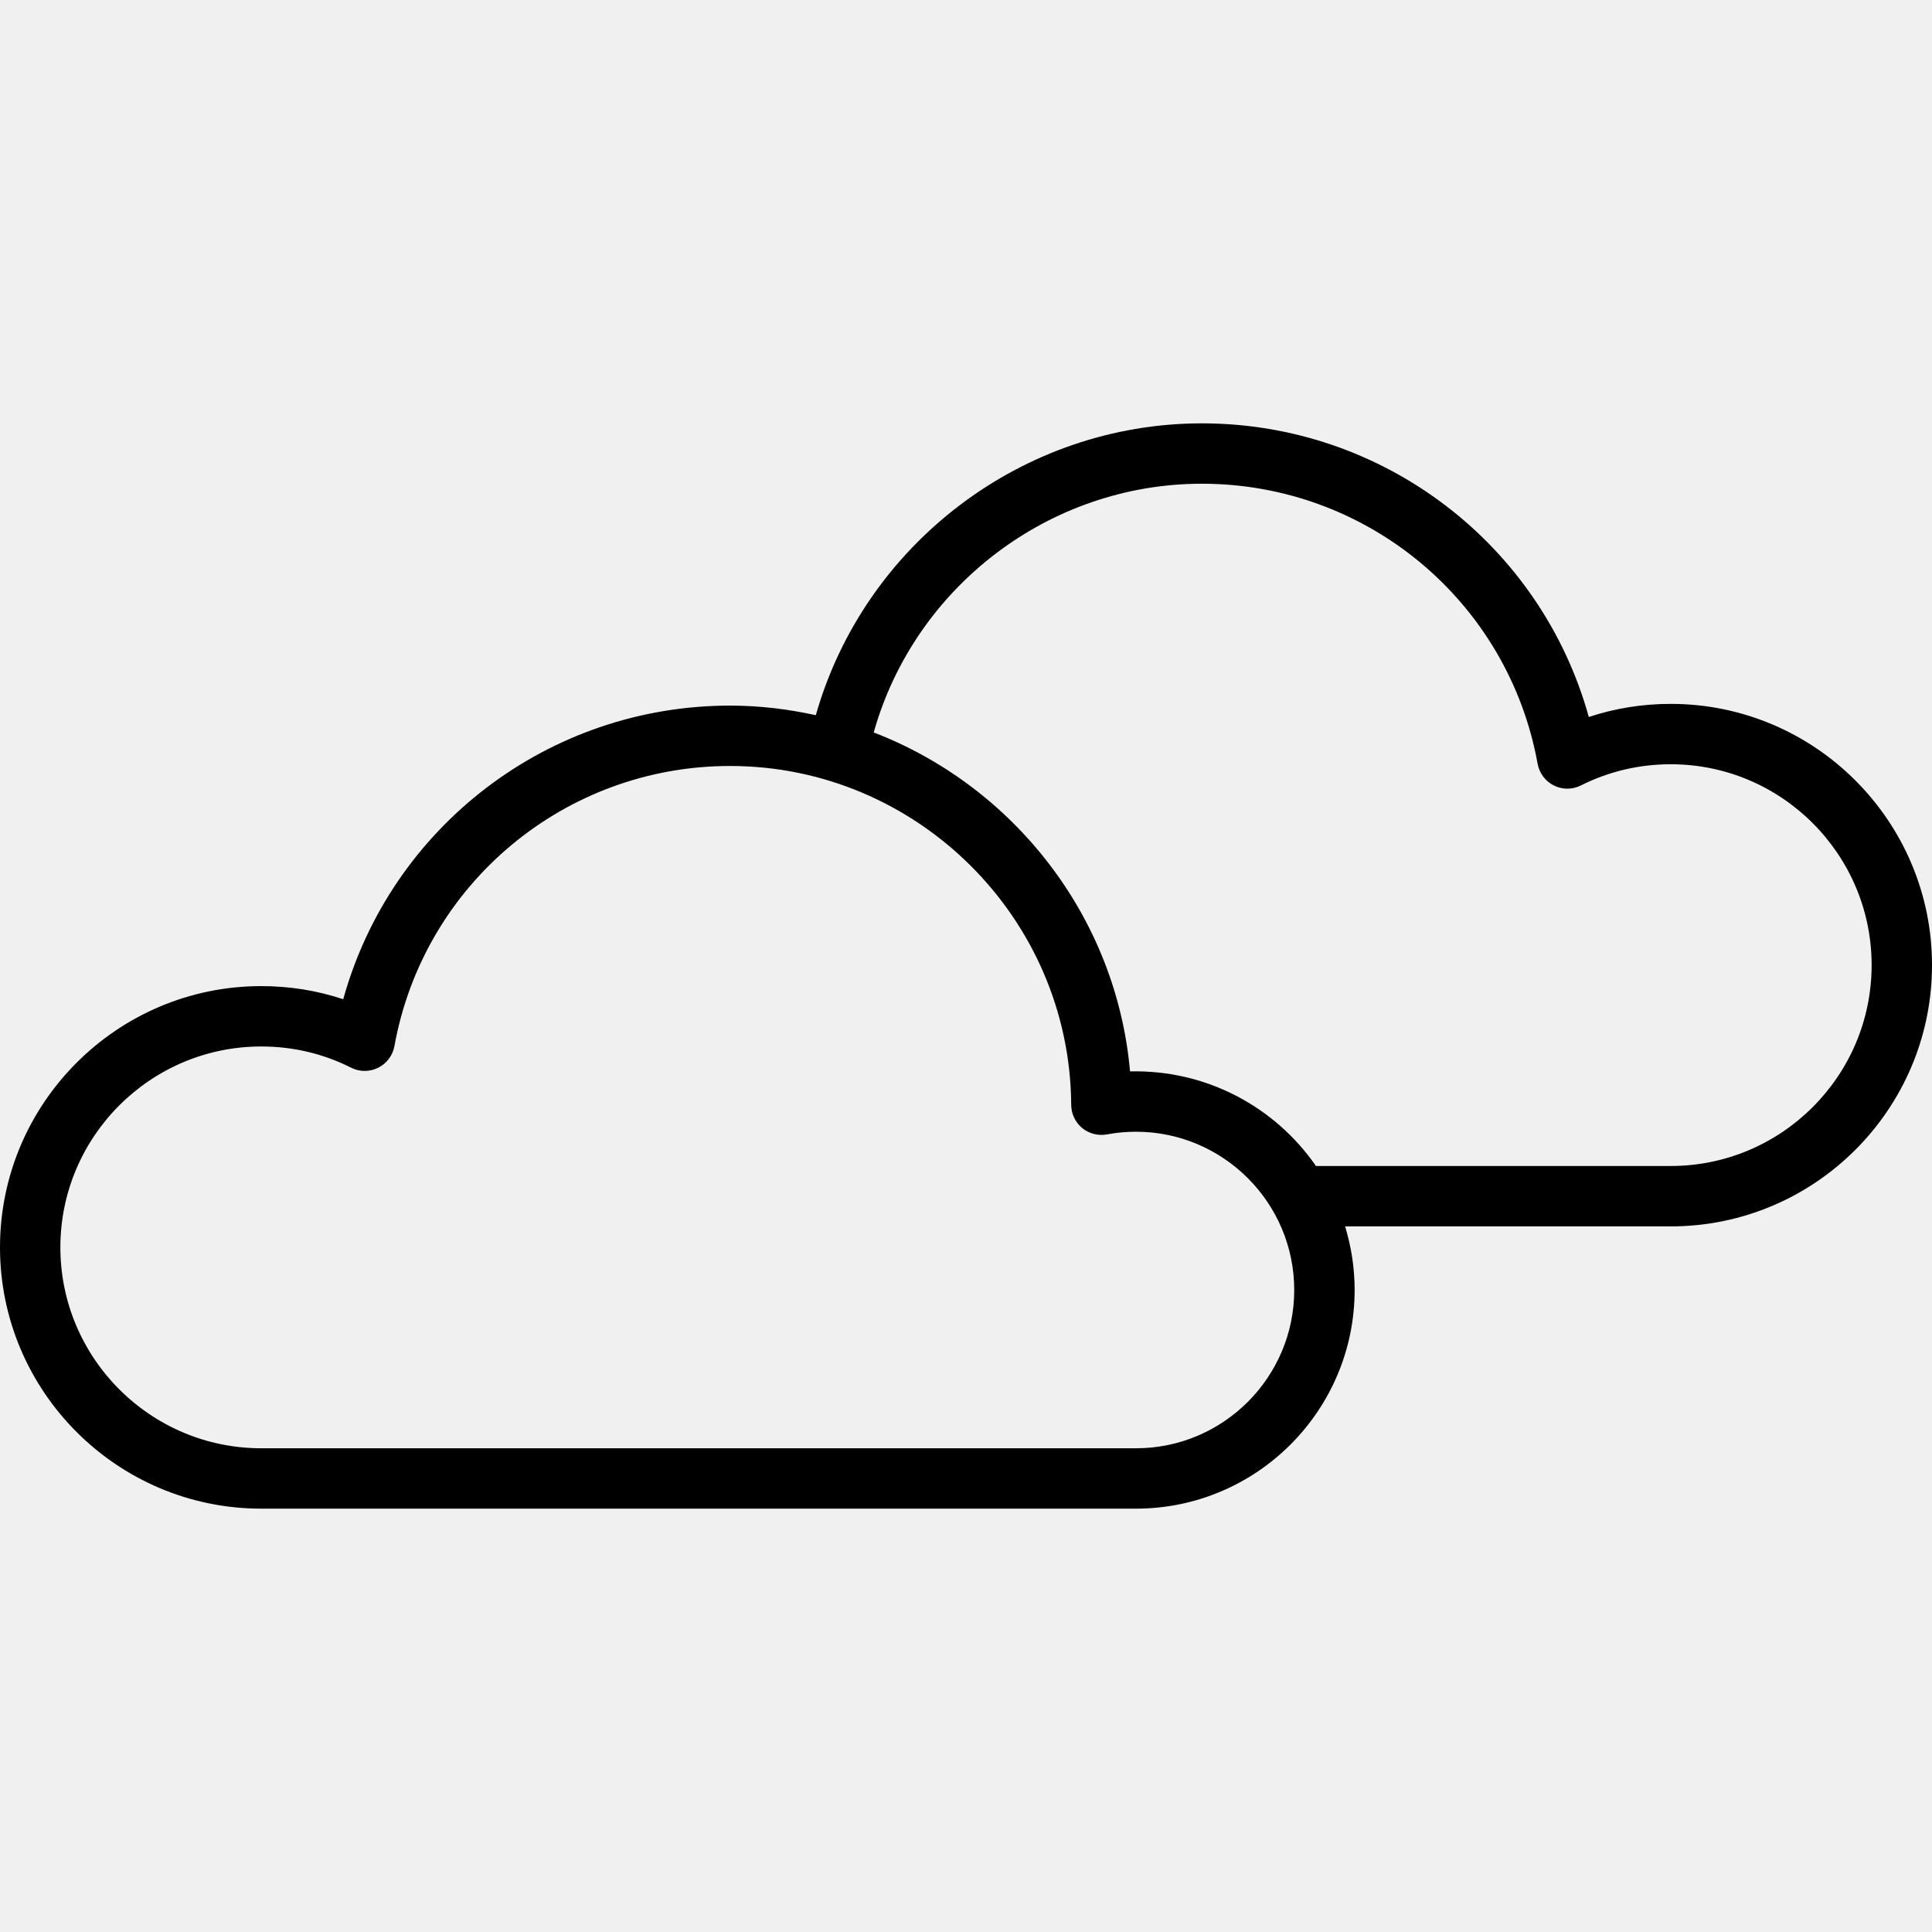
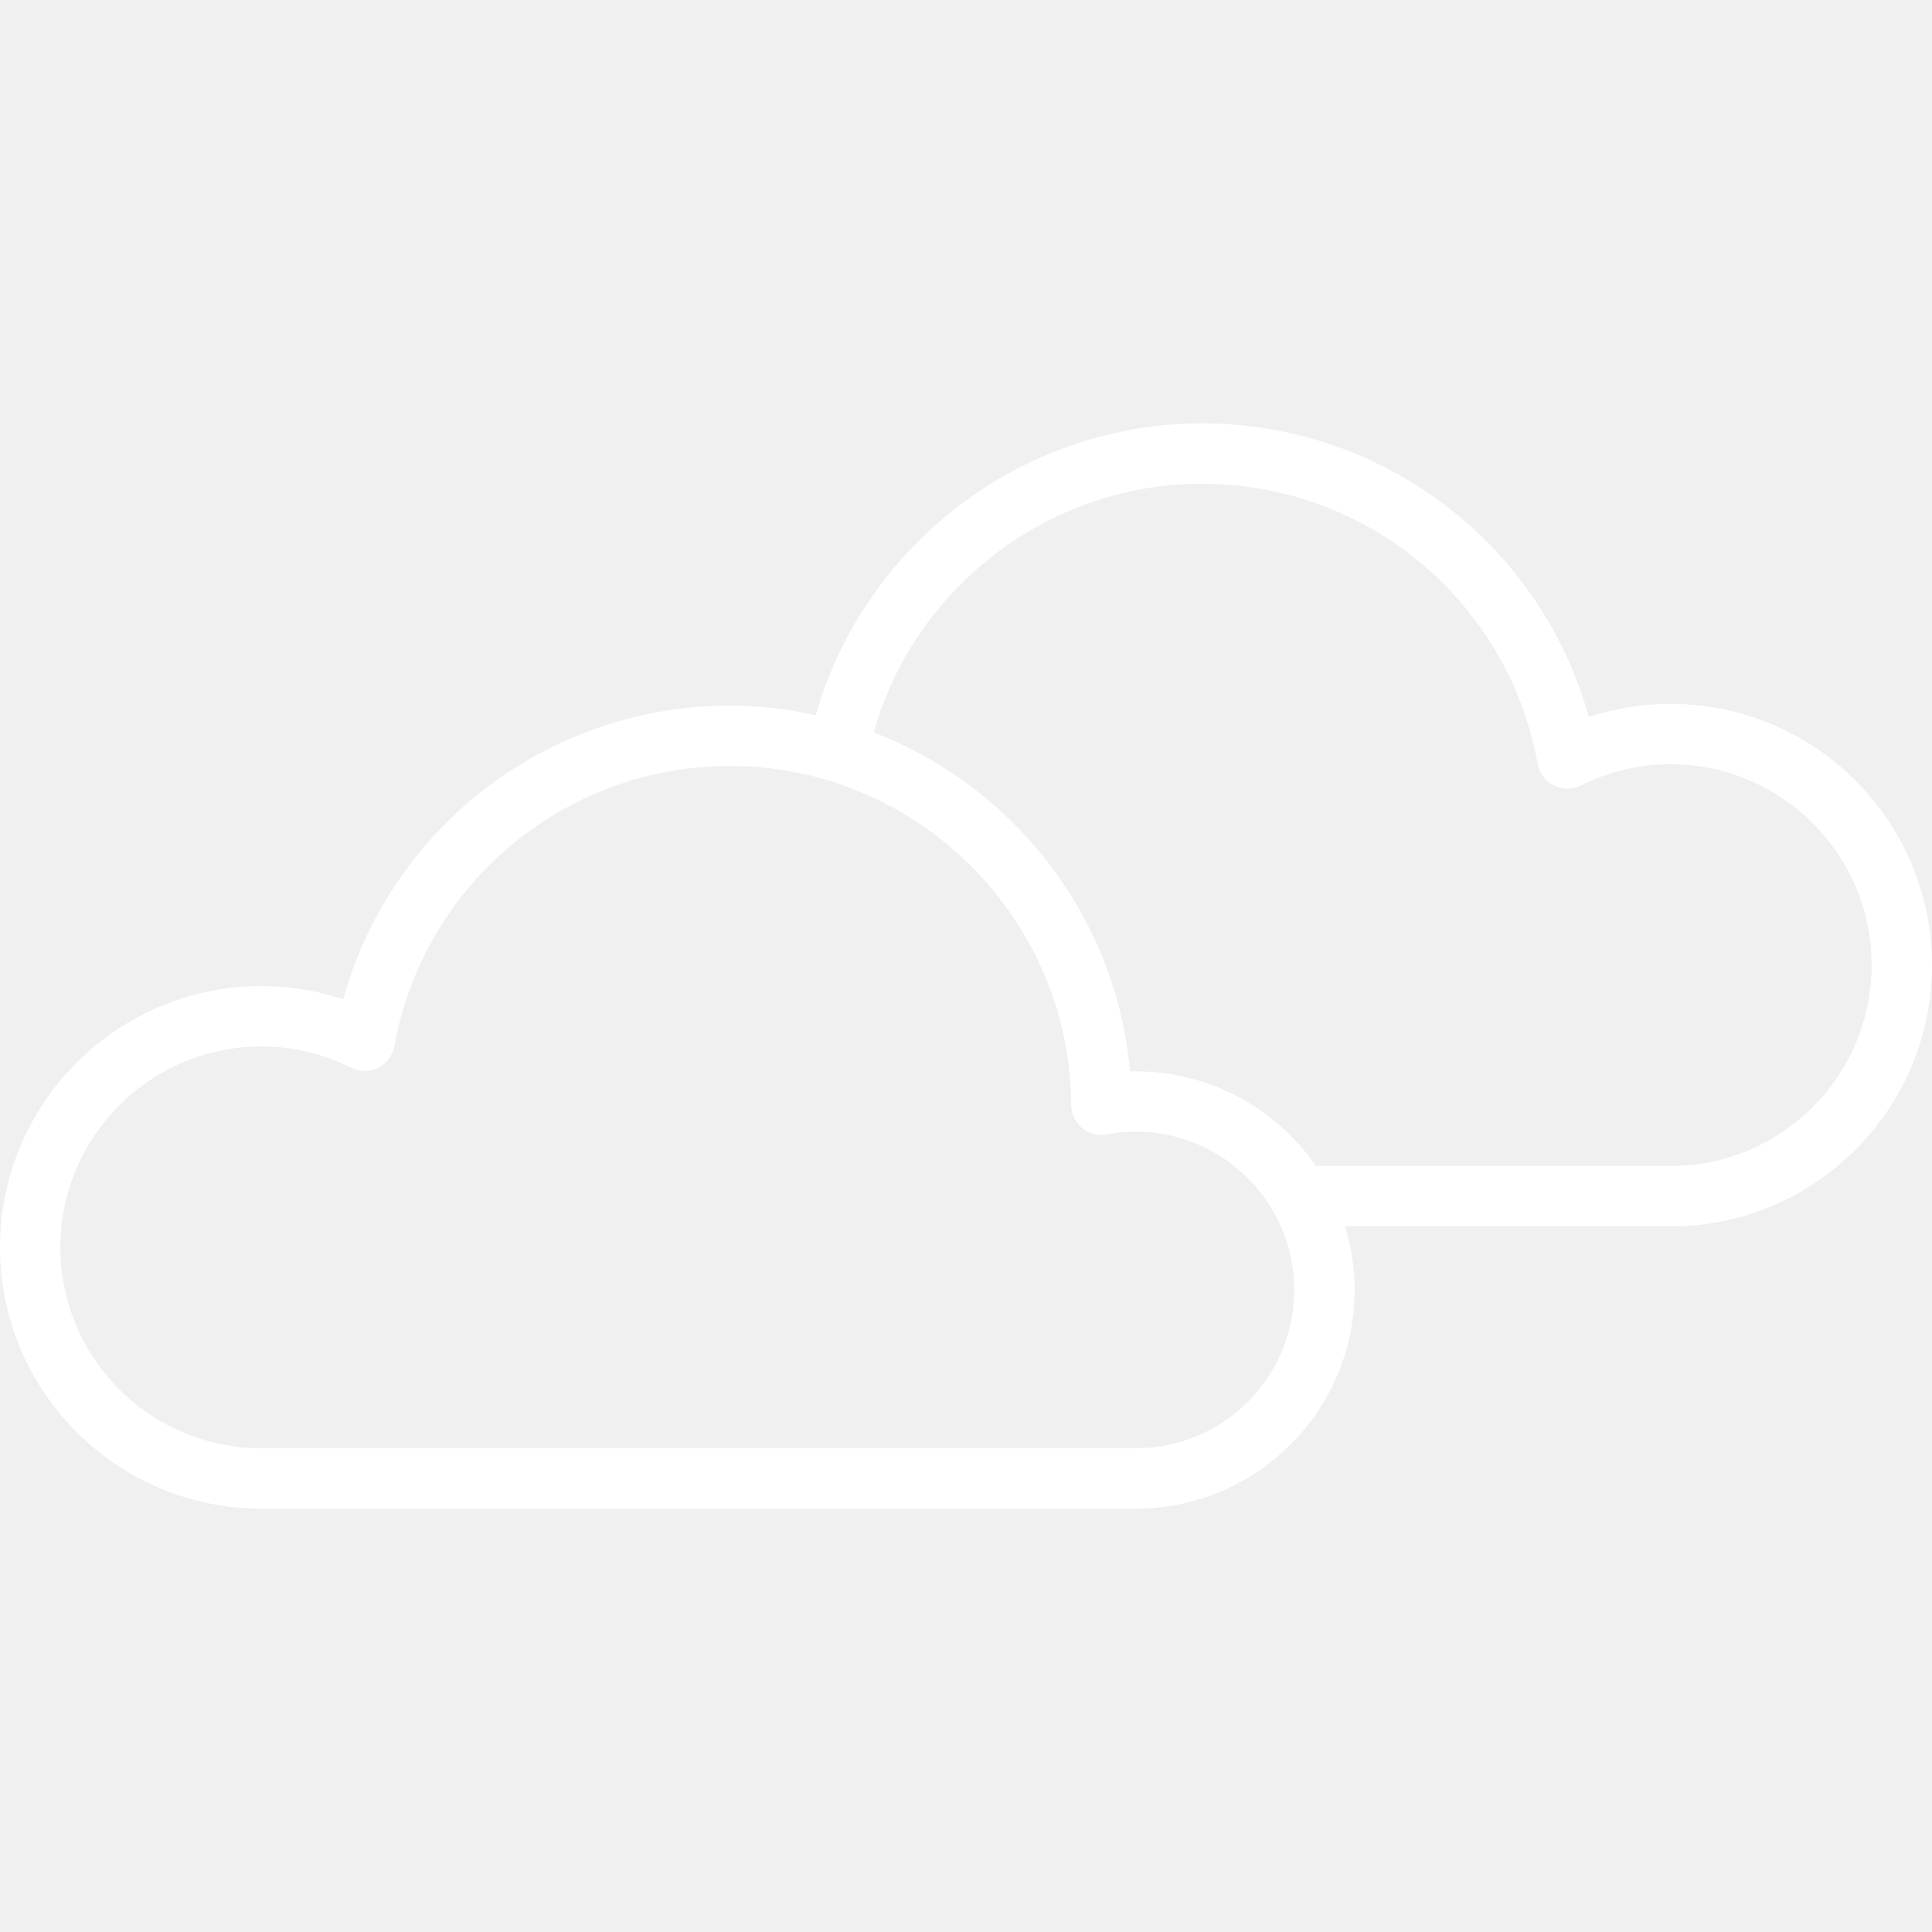
- <svg xmlns="http://www.w3.org/2000/svg" version="1.1" id="Layer_1" x="0px" y="0px" viewBox="0 0 64 64" enable-background="new 0 0 64 64" xml:space="preserve">
-   <path id="Clouds" d="M55.346,23.317c-0.937,0-1.846,0.146-2.715,0.434  C51.049,18.047,45.841,14.024,39.814,14.024c-5.952,0-11.183,4.015-12.789,9.668  C26.108,23.49,25.16,23.374,24.184,23.374c-6.025,0-11.232,4.022-12.814,9.727  c-0.869-0.289-1.778-0.435-2.715-0.435c-4.772,0-8.655,3.882-8.655,8.654  c0,4.773,3.883,8.656,8.655,8.656h28.976c3.994,0,7.243-3.25,7.243-7.244  c0-0.733-0.113-1.44-0.316-2.106h10.788C60.118,40.625,64,36.744,64,31.971  S60.118,23.317,55.346,23.317z M37.631,47.976H8.655c-3.67,0-6.655-2.986-6.655-6.656  c0-3.669,2.985-6.654,6.655-6.654c1.048,0,2.049,0.236,2.977,0.703  c0.281,0.142,0.612,0.142,0.896,0.001c0.282-0.141,0.481-0.406,0.538-0.717  C14.037,29.276,18.714,25.374,24.184,25.374c6.192,0,11.263,5.036,11.301,11.227  c0.002,0.296,0.135,0.576,0.362,0.765c0.229,0.188,0.53,0.266,0.819,0.213  c0.32-0.059,0.645-0.089,0.964-0.089c2.891,0,5.243,2.353,5.243,5.243  C42.874,45.624,40.521,47.976,37.631,47.976z M55.346,38.625H43.593  c-1.342-1.939-3.607-3.194-6.159-3.134c-0.456-5.135-3.859-9.441-8.491-11.228  c1.355-4.816,5.805-8.239,10.872-8.239c5.472,0,10.149,3.902,11.121,9.279  c0.057,0.311,0.256,0.576,0.537,0.717c0.281,0.141,0.614,0.142,0.896-0.001  c0.929-0.466,1.931-0.702,2.978-0.702C59.015,25.317,62,28.302,62,31.971  C62,35.64,59.015,38.625,55.346,38.625z" />
+ <svg xmlns="http://www.w3.org/2000/svg" version="1.1" id="Layer_1" x="0px" y="0px" viewBox="0 0 64 64" enable-background="new 0 0 64 64" xml:space="preserve" width="512px" height="512px">
+   <path id="Clouds" d="M55.346,23.317c-0.937,0-1.846,0.146-2.715,0.434  C51.049,18.047,45.841,14.024,39.814,14.024c-5.952,0-11.183,4.015-12.789,9.668  C26.108,23.49,25.16,23.374,24.184,23.374c-6.025,0-11.232,4.022-12.814,9.727  c-0.869-0.289-1.778-0.435-2.715-0.435c-4.772,0-8.655,3.882-8.655,8.654  c0,4.773,3.883,8.656,8.655,8.656h28.976c3.994,0,7.243-3.25,7.243-7.244  c0-0.733-0.113-1.44-0.316-2.106h10.788C60.118,40.625,64,36.744,64,31.971  S60.118,23.317,55.346,23.317z M37.631,47.976H8.655c-3.67,0-6.655-2.986-6.655-6.656  c0-3.669,2.985-6.654,6.655-6.654c1.048,0,2.049,0.236,2.977,0.703  c0.281,0.142,0.612,0.142,0.896,0.001c0.282-0.141,0.481-0.406,0.538-0.717  C14.037,29.276,18.714,25.374,24.184,25.374c6.192,0,11.263,5.036,11.301,11.227  c0.002,0.296,0.135,0.576,0.362,0.765c0.229,0.188,0.53,0.266,0.819,0.213  c0.32-0.059,0.645-0.089,0.964-0.089c2.891,0,5.243,2.353,5.243,5.243  C42.874,45.624,40.521,47.976,37.631,47.976z M55.346,38.625H43.593  c-1.342-1.939-3.607-3.194-6.159-3.134c-0.456-5.135-3.859-9.441-8.491-11.228  c1.355-4.816,5.805-8.239,10.872-8.239c5.472,0,10.149,3.902,11.121,9.279  c0.057,0.311,0.256,0.576,0.537,0.717c0.281,0.141,0.614,0.142,0.896-0.001  c0.929-0.466,1.931-0.702,2.978-0.702C59.015,25.317,62,28.302,62,31.971  C62,35.64,59.015,38.625,55.346,38.625z" fill="#ffffff" />
  <g>
</g>
  <g>
</g>
  <g>
</g>
  <g>
</g>
  <g>
</g>
  <g>
</g>
  <g>
</g>
  <g>
</g>
  <g>
</g>
  <g>
</g>
  <g>
</g>
  <g>
</g>
  <g>
</g>
  <g>
</g>
  <g>
</g>
</svg>
